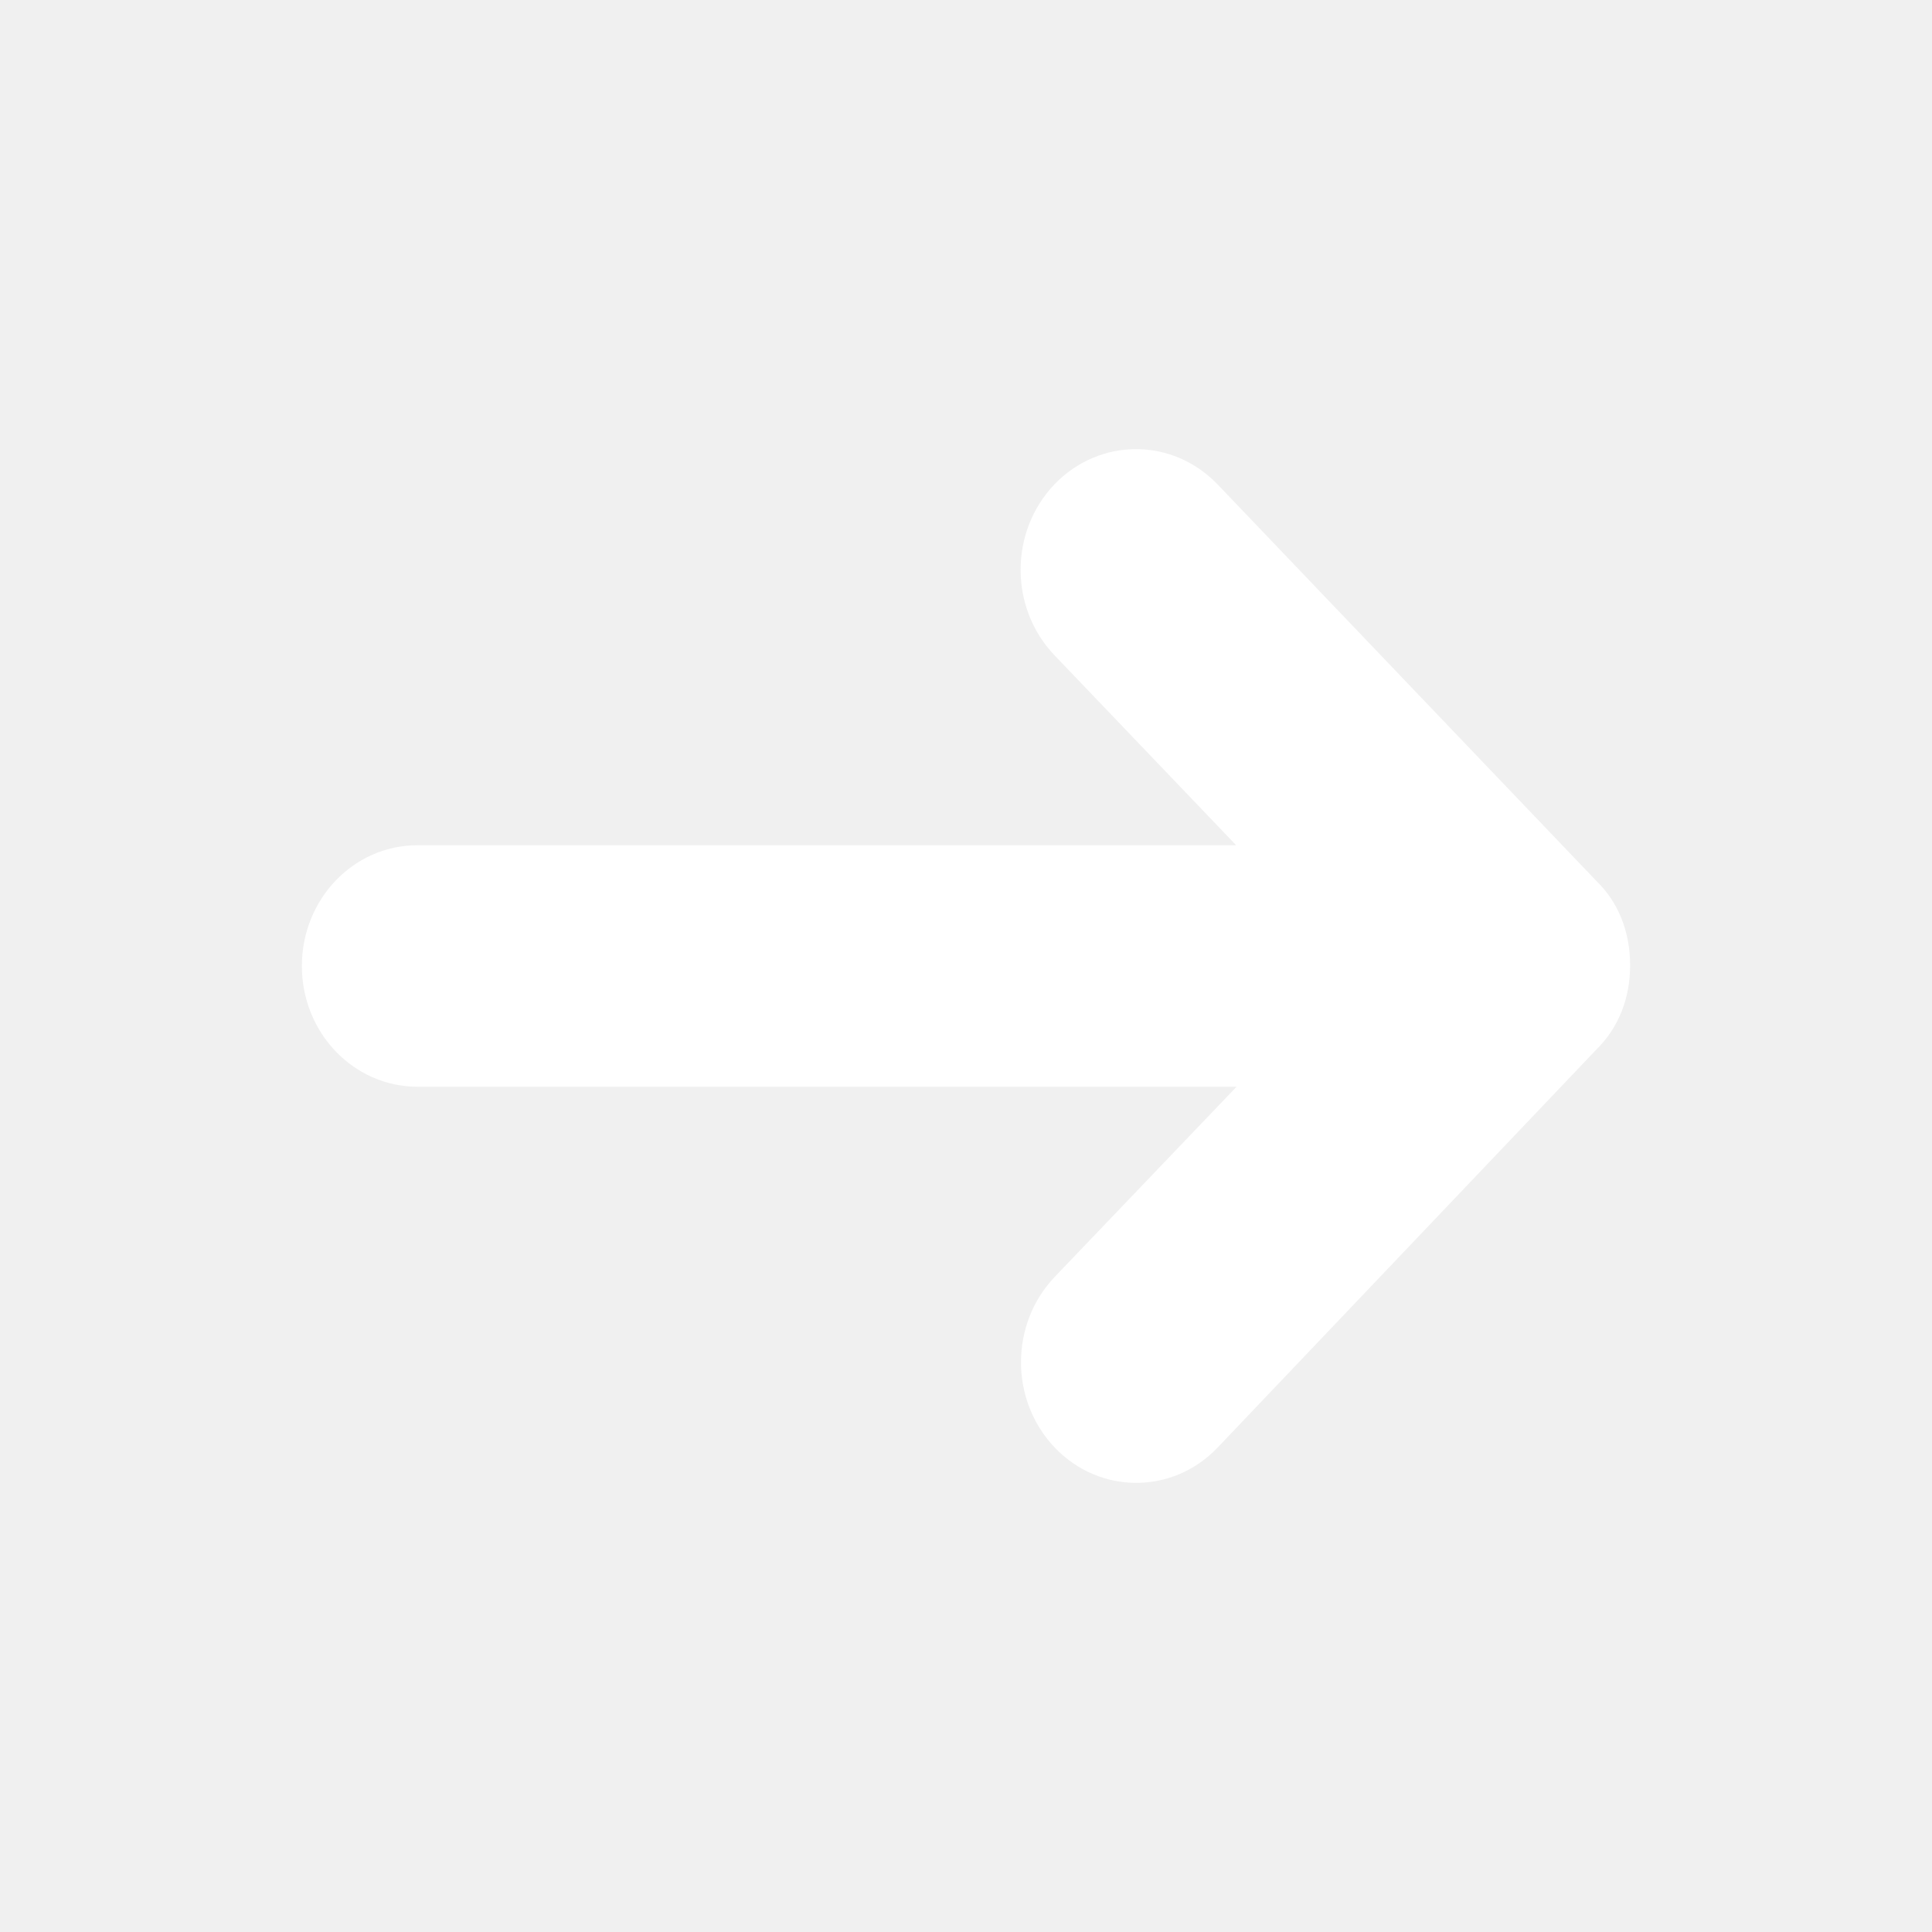
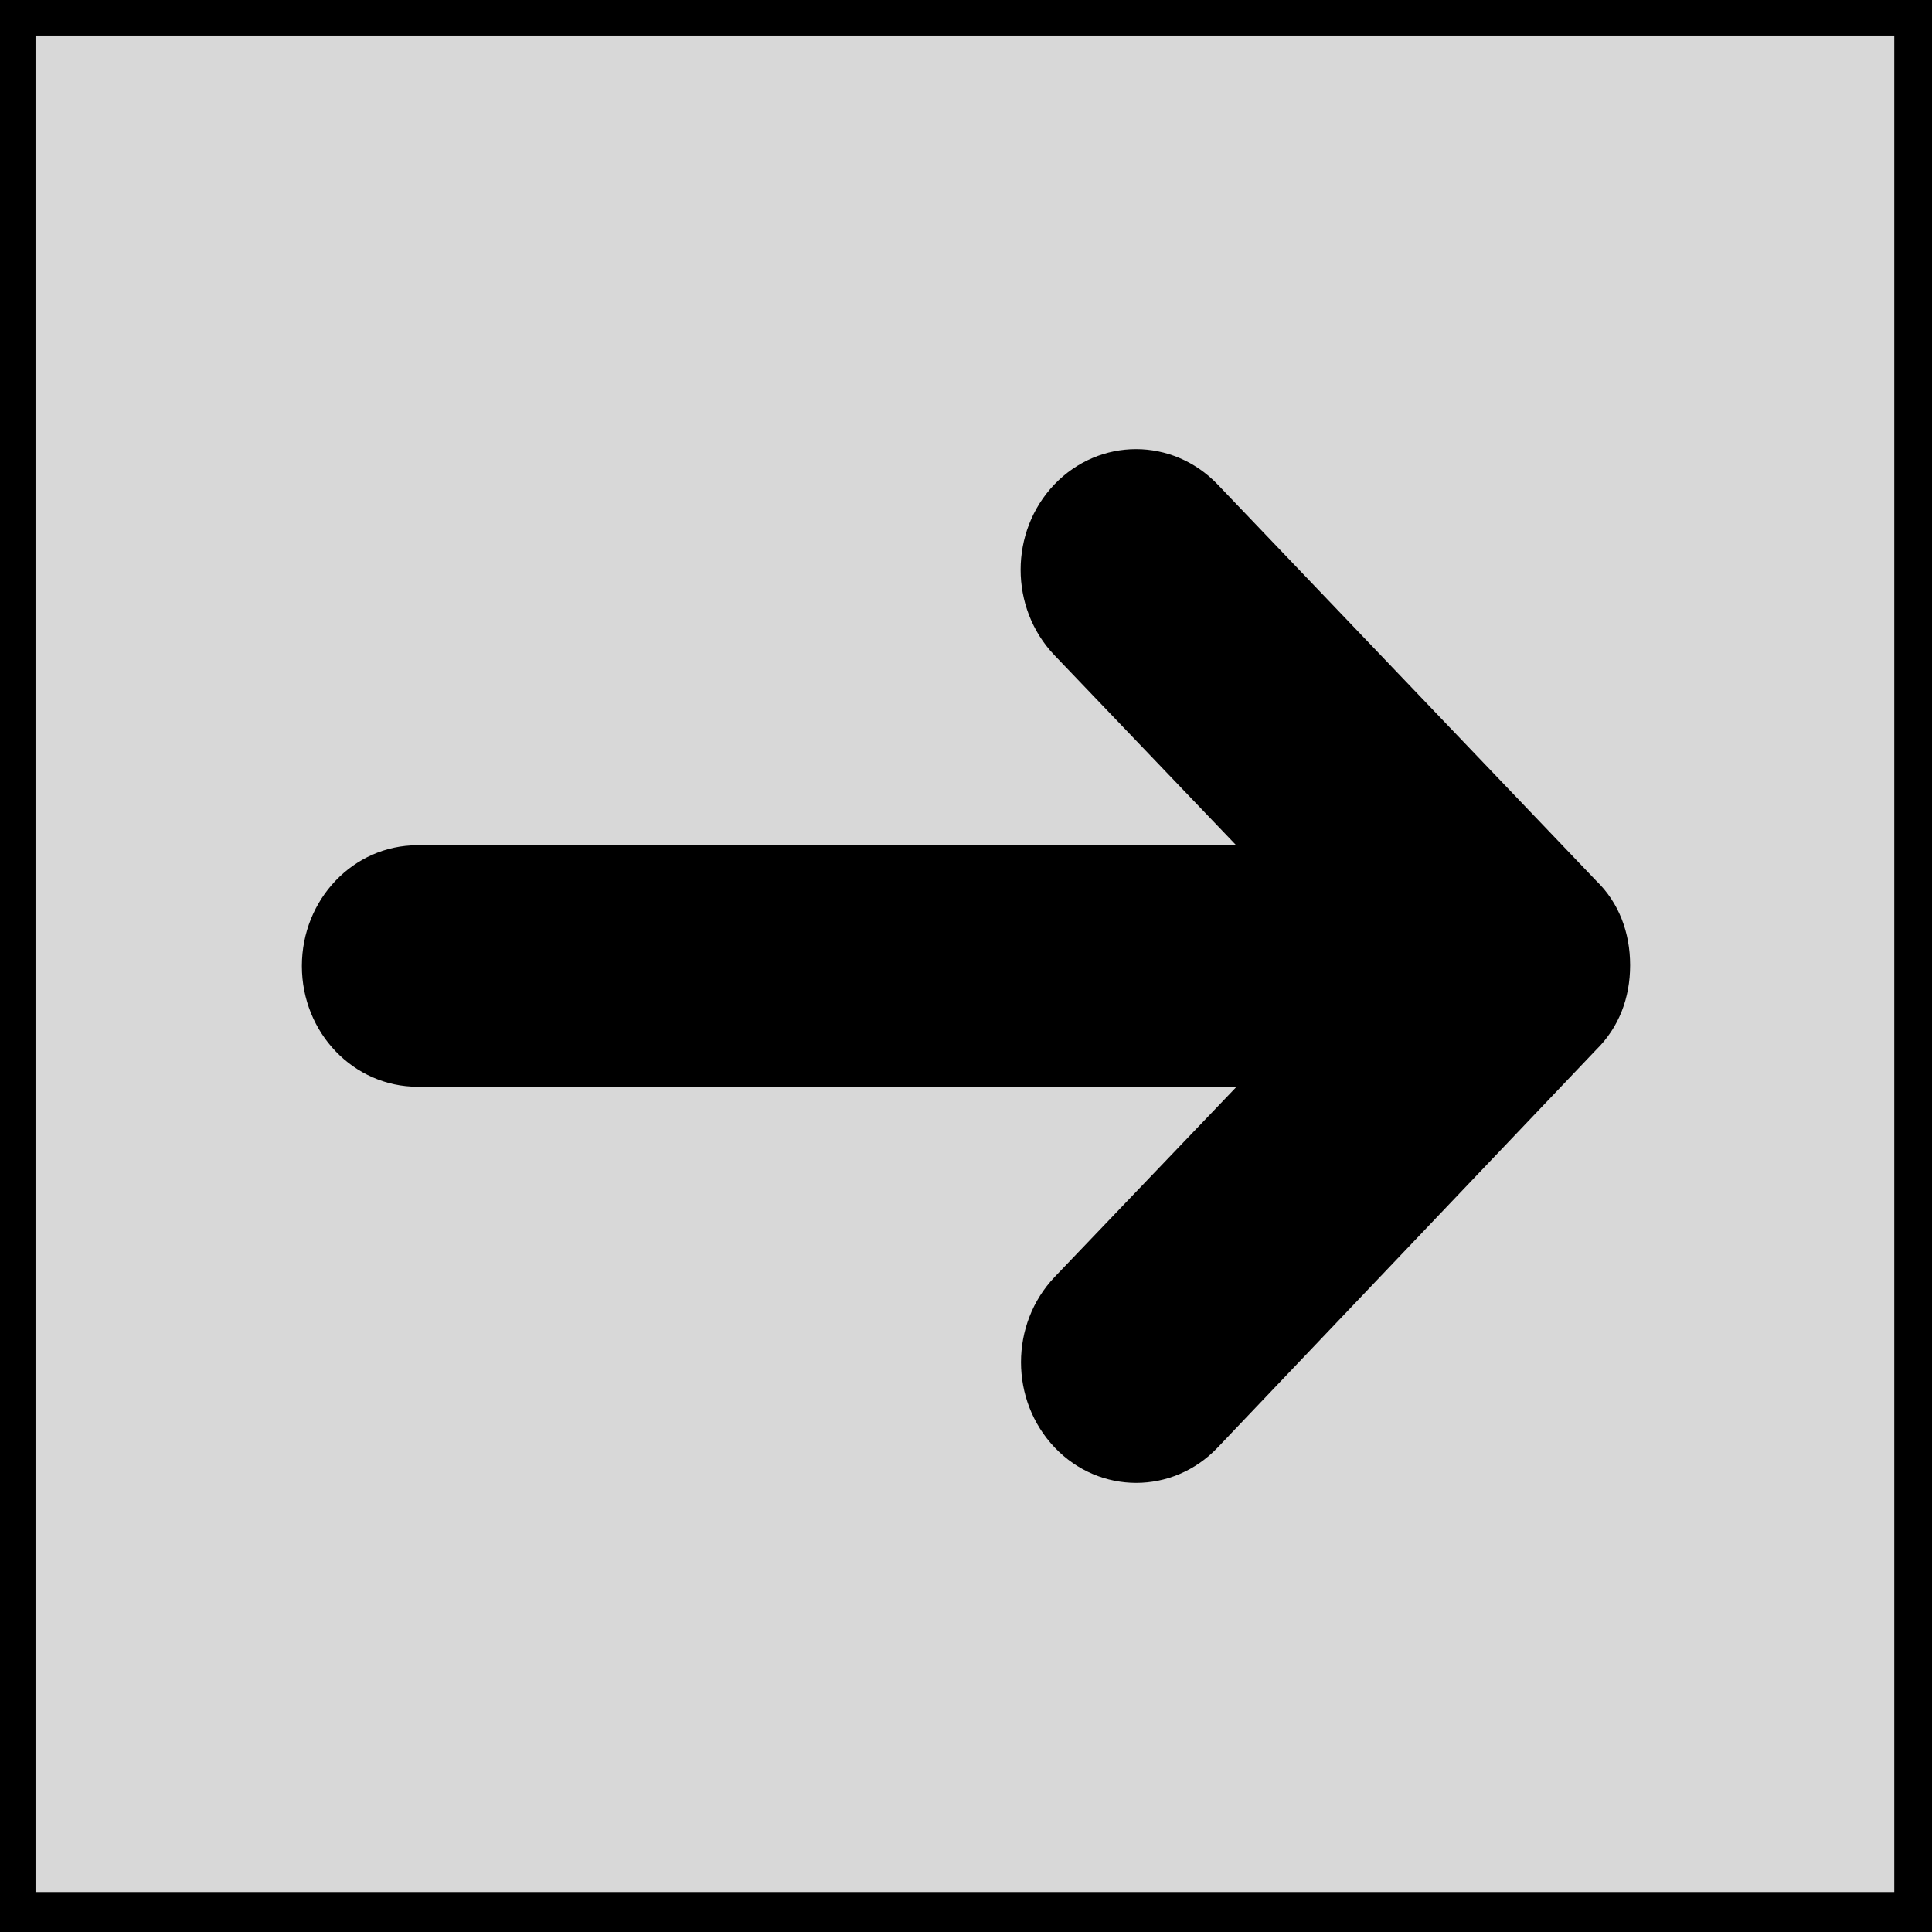
- <svg xmlns="http://www.w3.org/2000/svg" height="512px" id="Layer_1" style="enable-background:new 0 0 512 512;" version="1.1" viewBox="0 0 512 512" width="512px" xml:space="preserve">
-   <path fill="#fff" d="M322.7,128.4L423,233.4c6,5.8,9,13.7,9,22.4c0,8.7-3,16.5-9,22.4L322.7,383.6c-11.9,12.5-31.3,12.5-43.2,0  c-11.9-12.5-11.9-32.7,0-45.2l48.2-50.4h-217C93.7,288,80,273.7,80,256c0-17.7,13.7-32,30.6-32h217l-48.2-50.4  c-11.9-12.5-11.9-32.7,0-45.2C291.4,115.9,310.7,115.9,322.7,128.4z" />
+ <svg xmlns="http://www.w3.org/2000/svg" viewBox="0 0 512 512" style="enable-background:new 0 0 512 512;">
+   <rect x="-0.588" y="-0.589" width="512.589" height="512" style="fill: rgb(216, 216, 216); stroke: rgb(0, 0, 0); paint-order: fill; stroke-width: 20px;" />
+   <path fill="#000" d="M322.7,128.4L423,233.4c6,5.8,9,13.7,9,22.4c0,8.7-3,16.5-9,22.4L322.7,383.6c-11.9,12.5-31.3,12.5-43.2,0  c-11.9-12.5-11.9-32.7,0-45.2l48.2-50.4h-217C93.7,288,80,273.7,80,256c0-17.7,13.7-32,30.6-32h217l-48.2-50.4  c-11.9-12.5-11.9-32.7,0-45.2C291.4,115.9,310.7,115.9,322.7,128.4z" style="pointer-events: none;" />
</svg>
